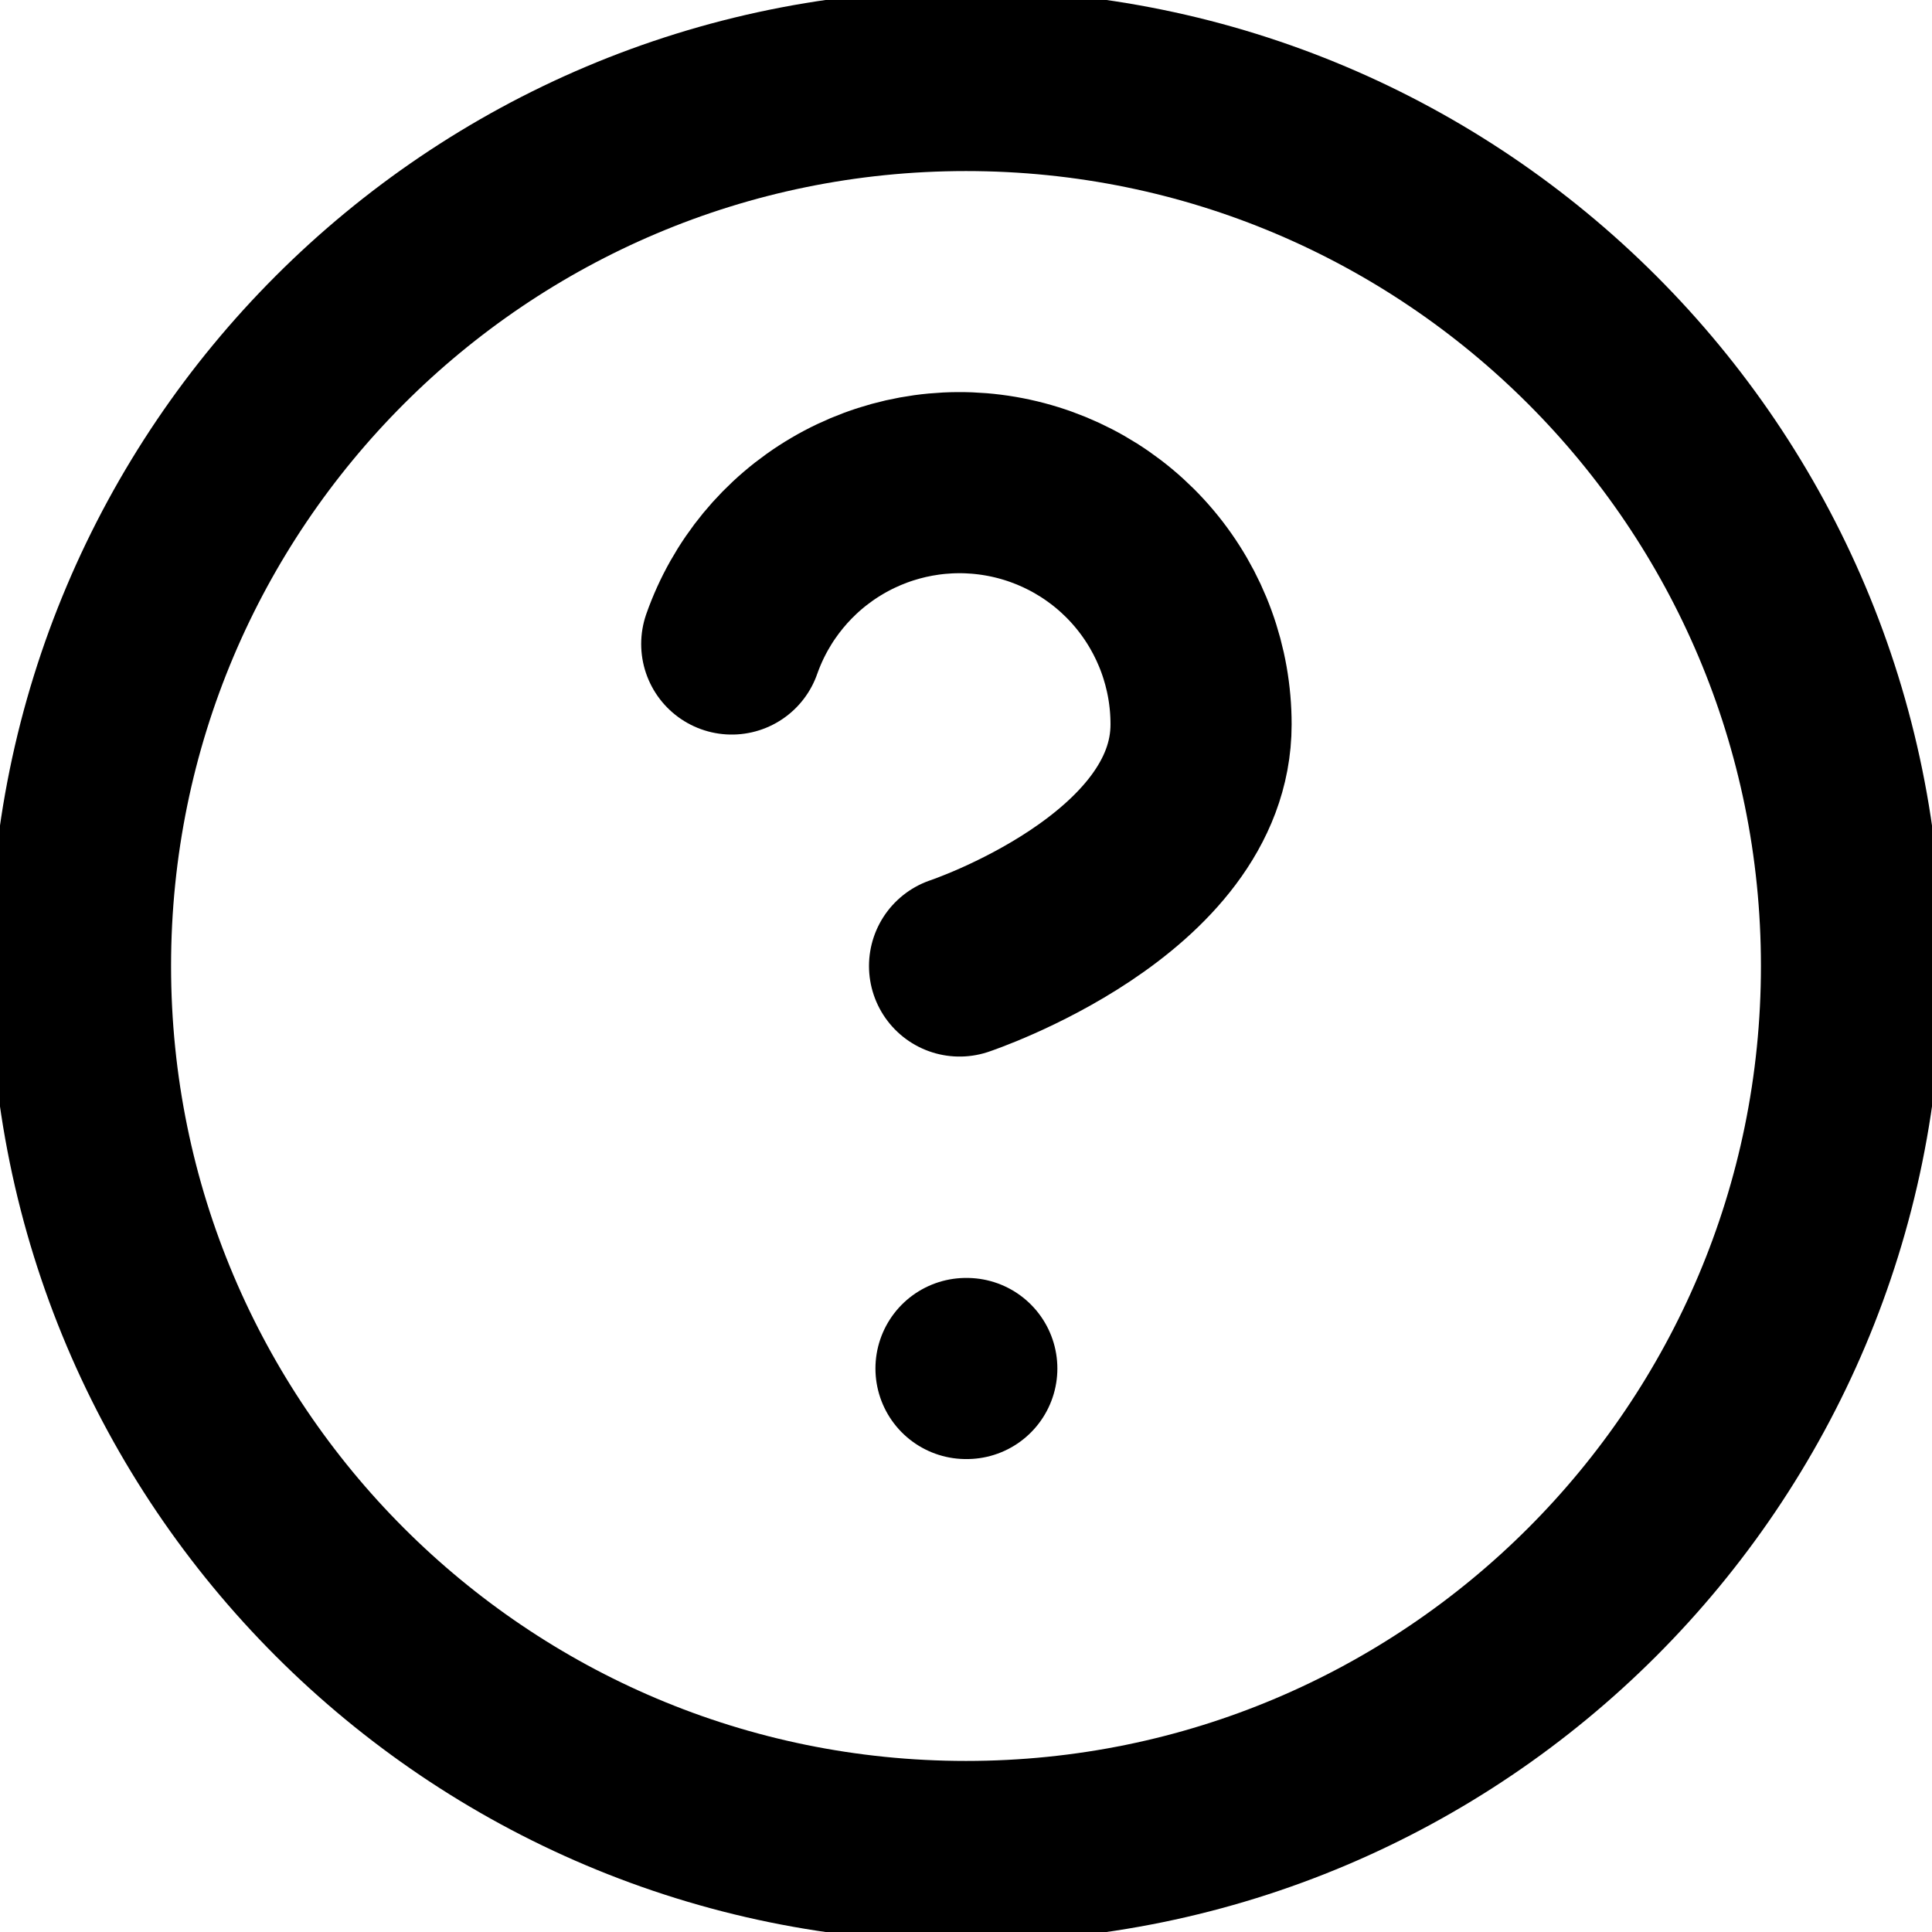
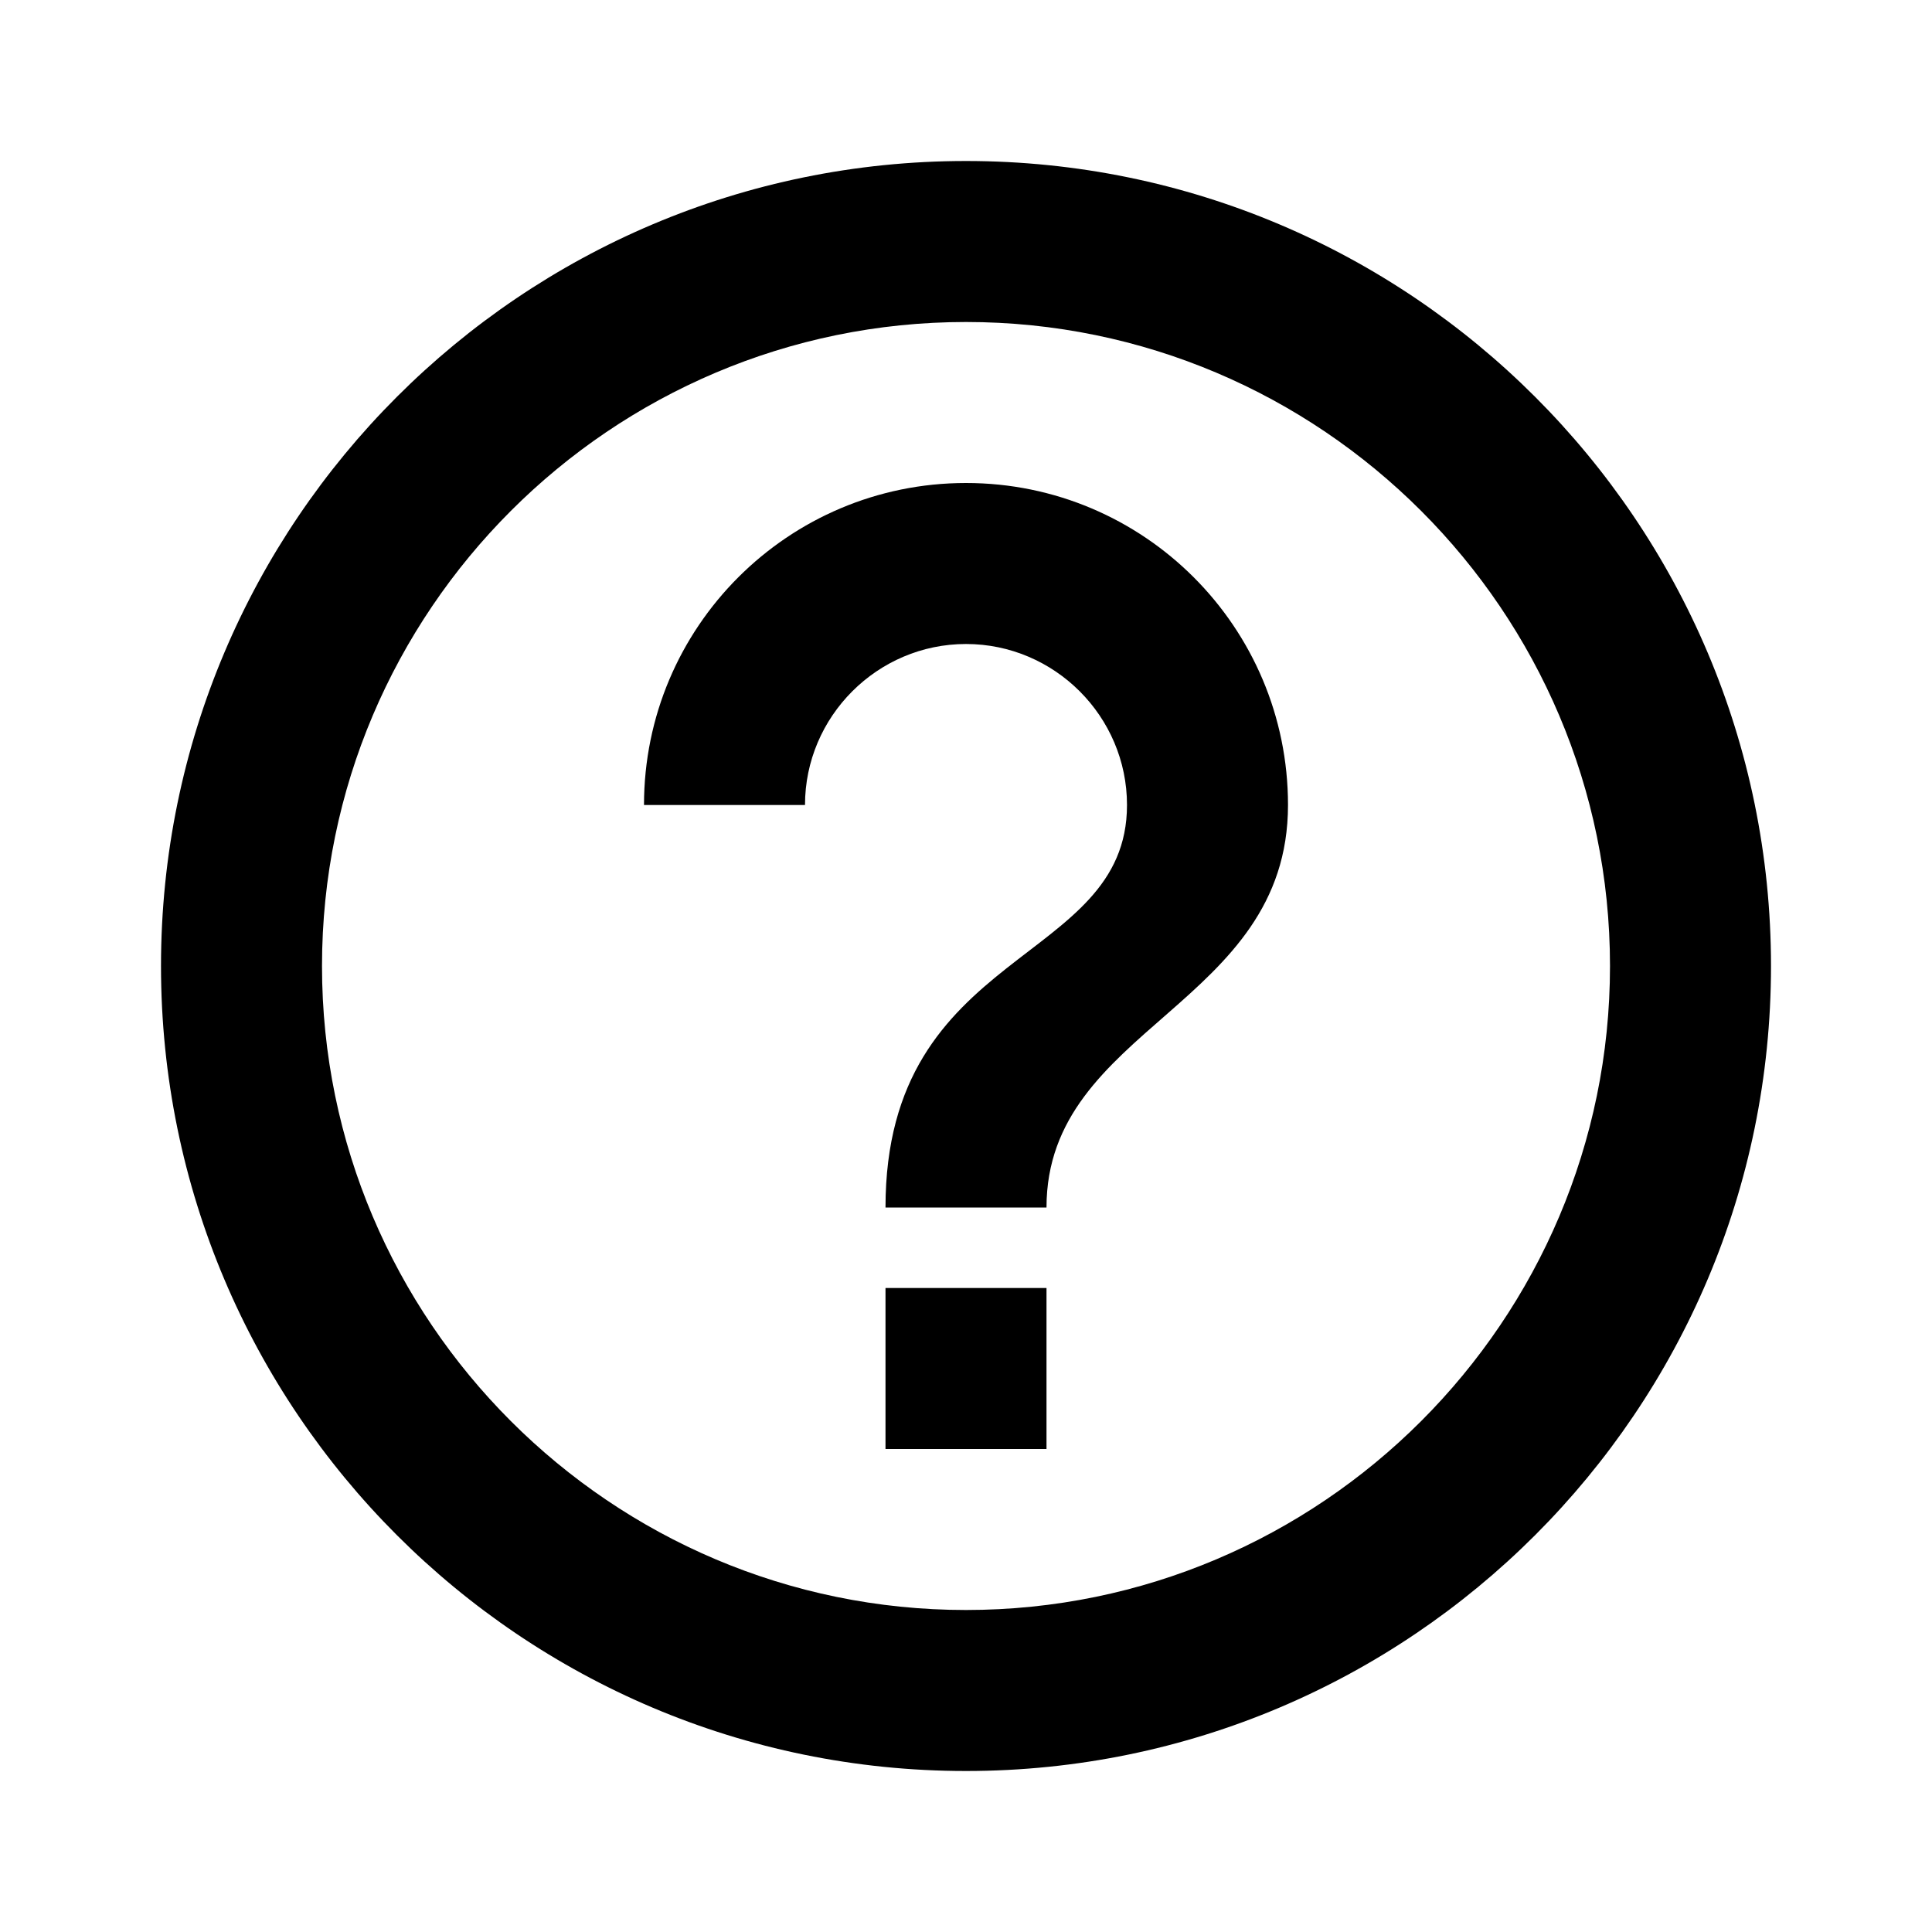
- <svg xmlns="http://www.w3.org/2000/svg" viewBox="0 0 24 24">
-   <g fill="none" stroke="currentColor" stroke-width="2.25" stroke-linecap="round" stroke-linejoin="round">
-     <path d="M23 12C23 18.075 18.075 23 12 23C5.925 23 1 18.075 1 12C1 5.925 5.925 1 12 1C18.075 1 23 5.925 23 12Z" />
-     <path d="M9.09 8C9.325 7.332 9.789 6.768 10.4 6.409C11.011 6.05 11.729 5.919 12.427 6.039C13.126 6.159 13.759 6.522 14.215 7.064C14.671 7.606 14.921 8.292 14.92 9C14.92 11 11.92 12 11.92 12" />
-     <path d="M12 17H12.01" />
-   </g>
+ <svg xmlns="http://www.w3.org/2000/svg" height="24px" viewBox="0 0 24 24" width="24px" fill="#000000">
+   <path d="M0 0h24v24H0V0z" fill="none" />
+   <path d="M11 18h2v-2h-2v2zm1-16C6.48 2 2 6.48 2 12s4.48 10 10 10 10-4.48 10-10S17.52 2 12 2zm0 18c-4.41 0-8-3.59-8-8s3.59-8 8-8 8 3.59 8 8-3.59 8-8 8zm0-14c-2.21 0-4 1.79-4 4h2c0-1.1.9-2 2-2s2 .9 2 2c0 2-3 1.75-3 5h2c0-2.25 3-2.5 3-5 0-2.21-1.79-4-4-4z" />
</svg>
